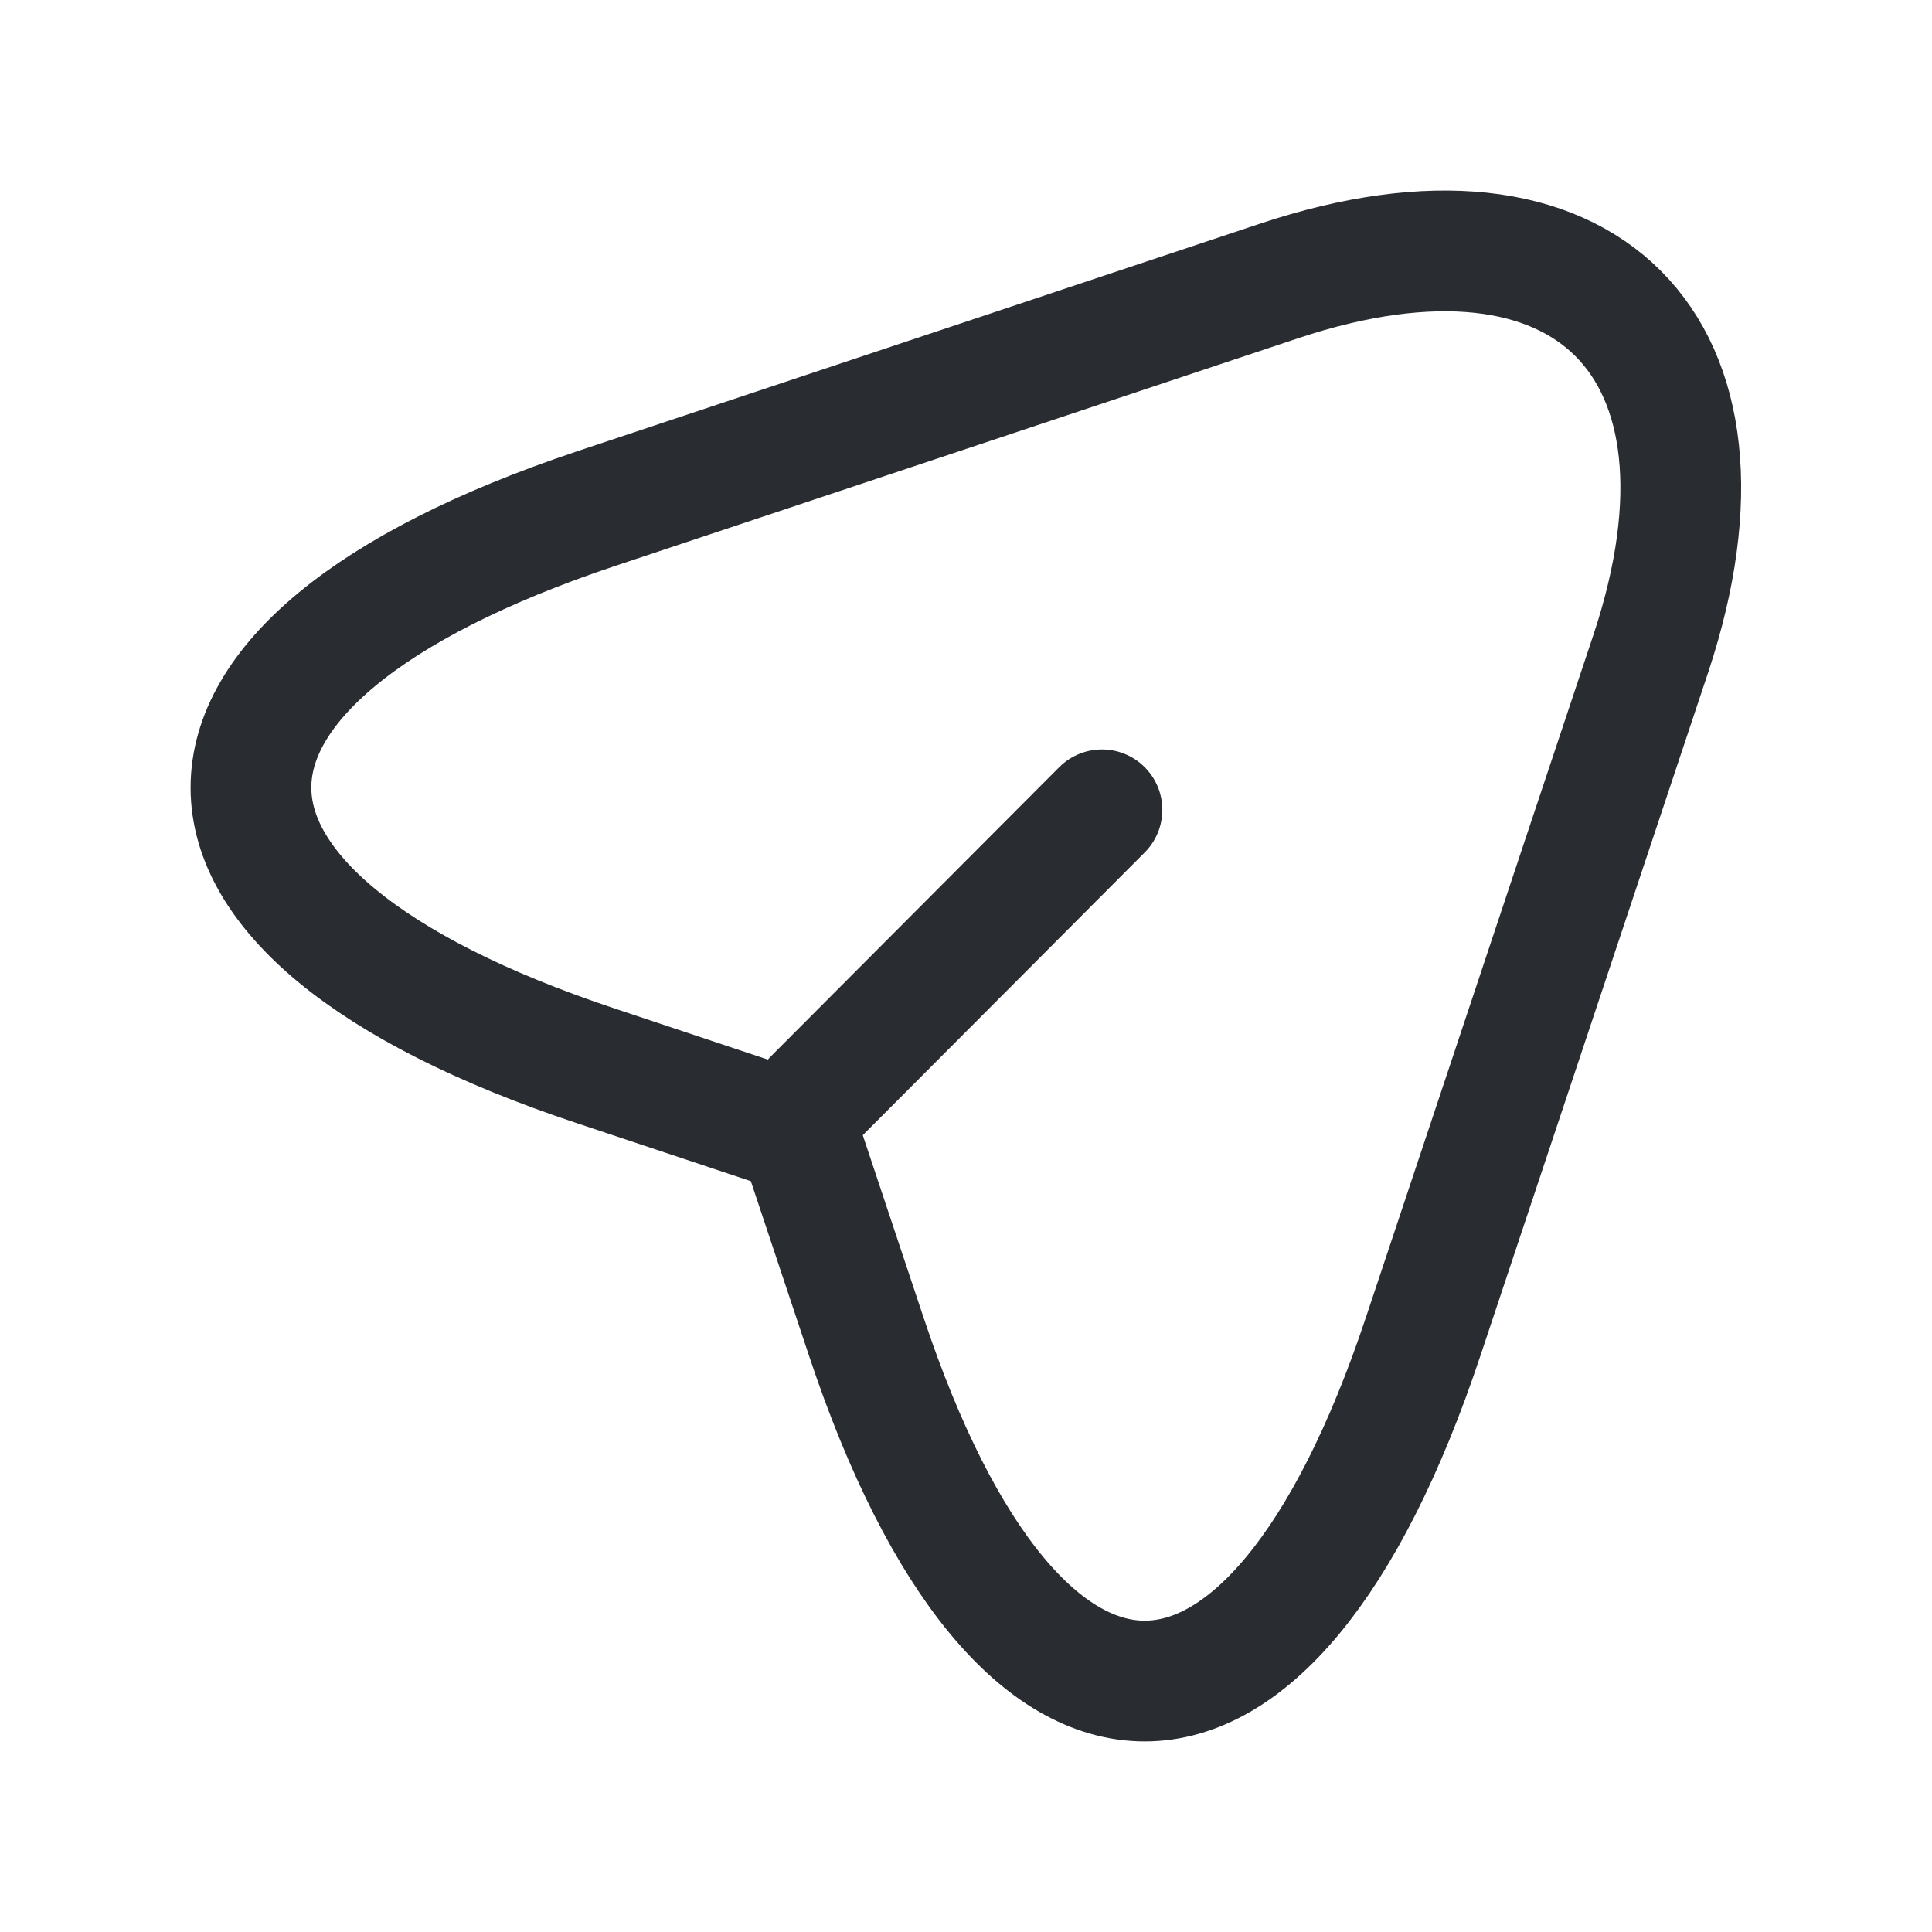
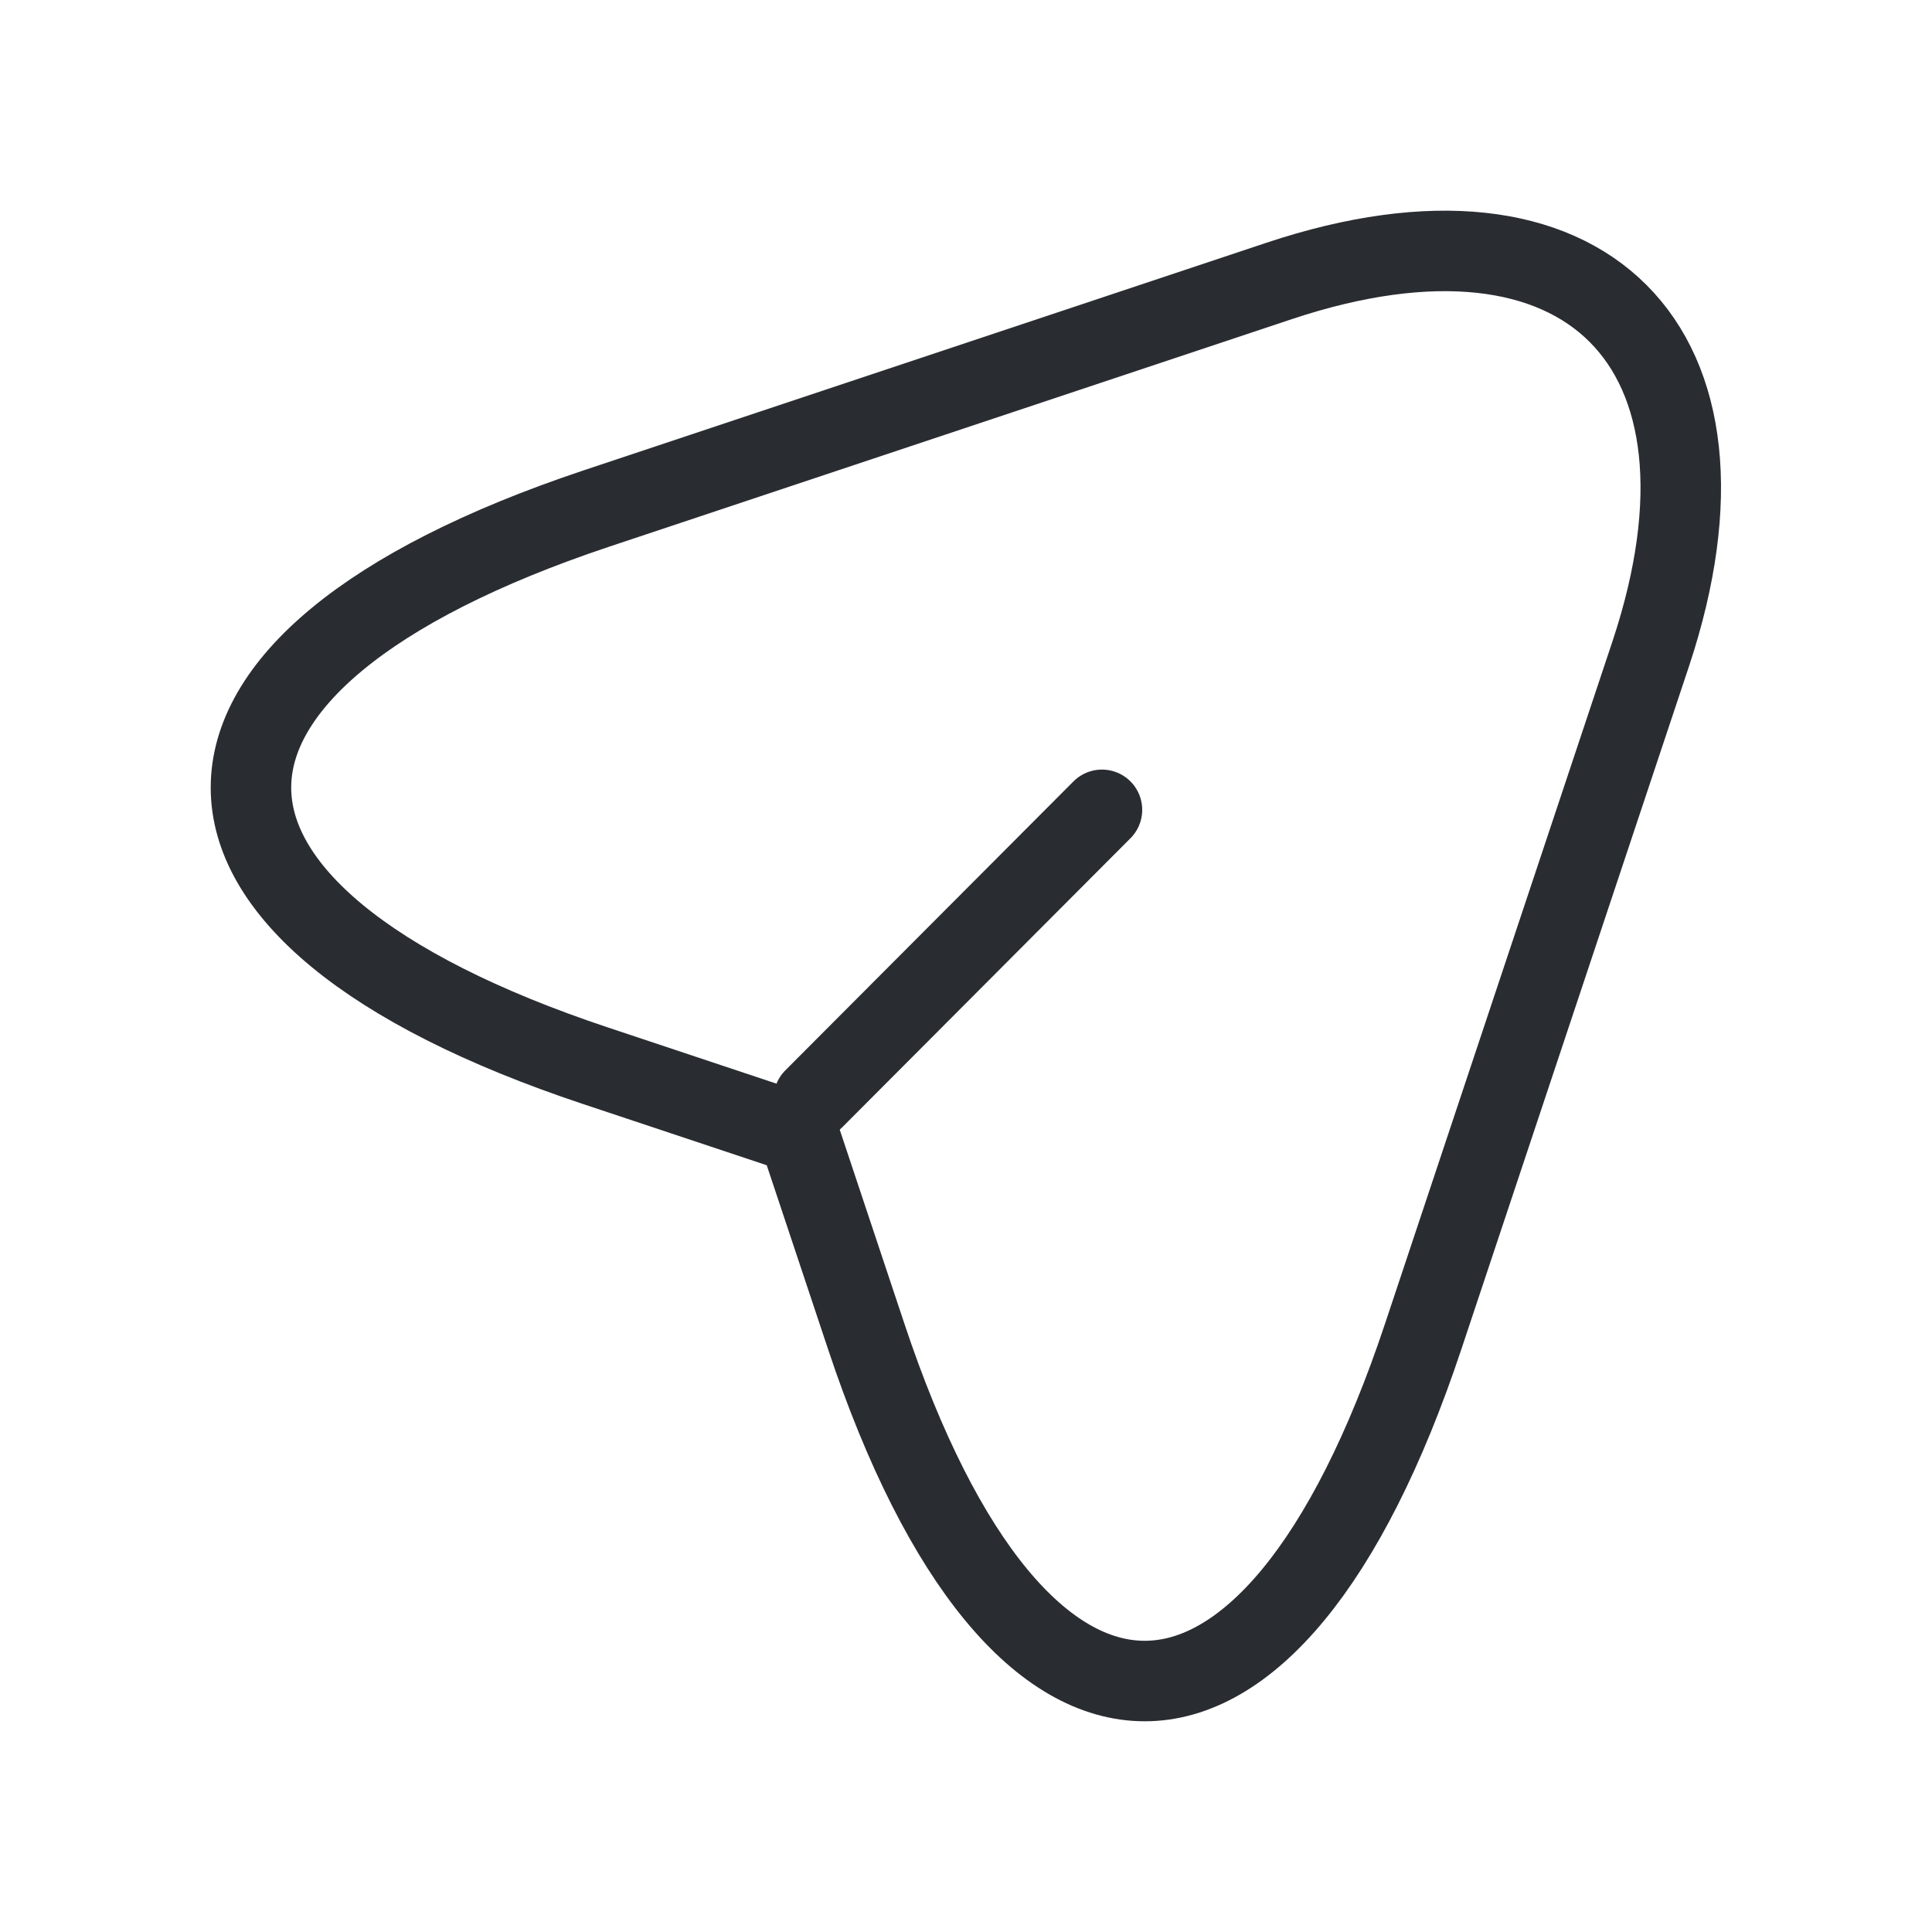
<svg xmlns="http://www.w3.org/2000/svg" width="24" height="24" viewBox="0 0 24 24" fill="none">
-   <path d="M7.4 6.32L15.89 3.49C19.7 2.22 21.77 4.3 20.51 8.11L17.68 16.6C15.78 22.31 12.66 22.31 10.76 16.6L9.92 14.08L7.4 13.24C1.69 11.34 1.69 8.23 7.4 6.32Z" stroke="#292D32" stroke-width="1.5" stroke-linecap="round" stroke-linejoin="round" />
-   <path d="M10.109 13.65L13.689 10.06" stroke="#292D32" stroke-width="1.5" stroke-linecap="round" stroke-linejoin="round" />
+   <path d="M7.4 6.32L15.89 3.49C19.7 2.22 21.77 4.3 20.51 8.11L17.68 16.6C15.78 22.31 12.66 22.31 10.76 16.6L9.92 14.08L7.4 13.24C1.69 11.34 1.69 8.23 7.4 6.32Z" stroke="#292D32" strokeWidth="1.5" stroke-linecap="round" stroke-linejoin="round" />
+   <path d="M10.109 13.65L13.689 10.06" stroke="#292D32" strokeWidth="1.5" stroke-linecap="round" stroke-linejoin="round" />
</svg>
